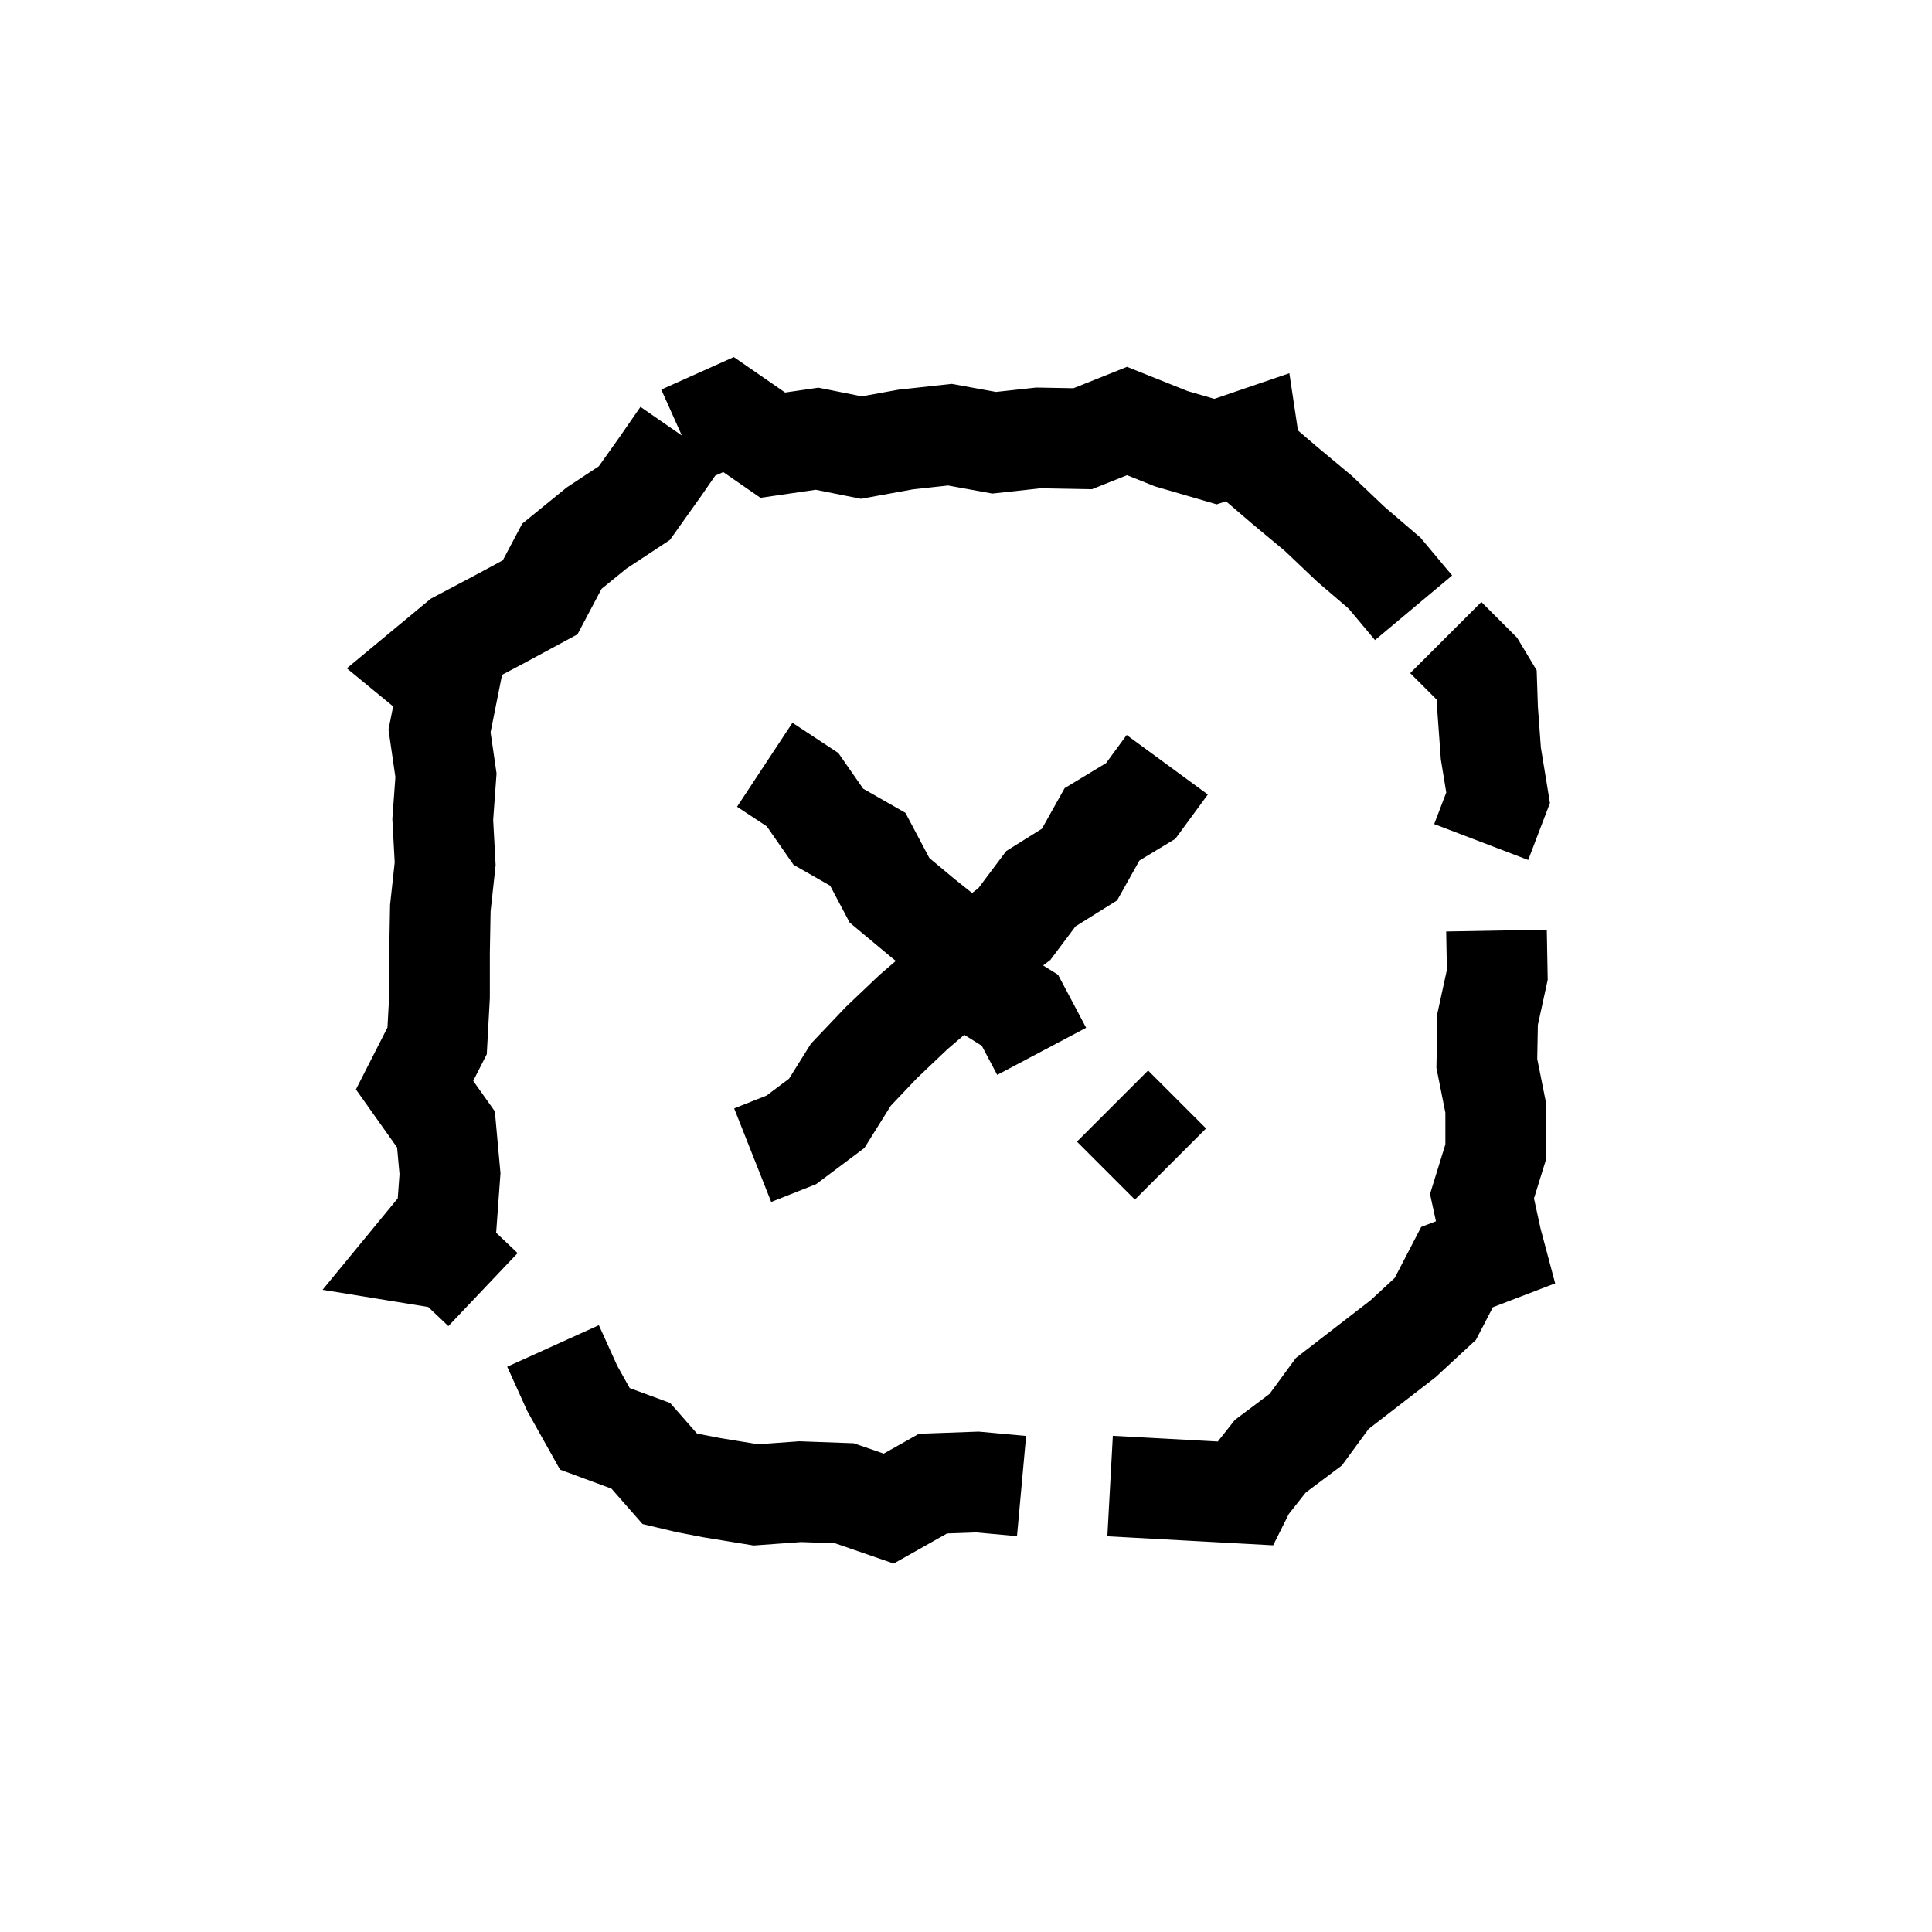
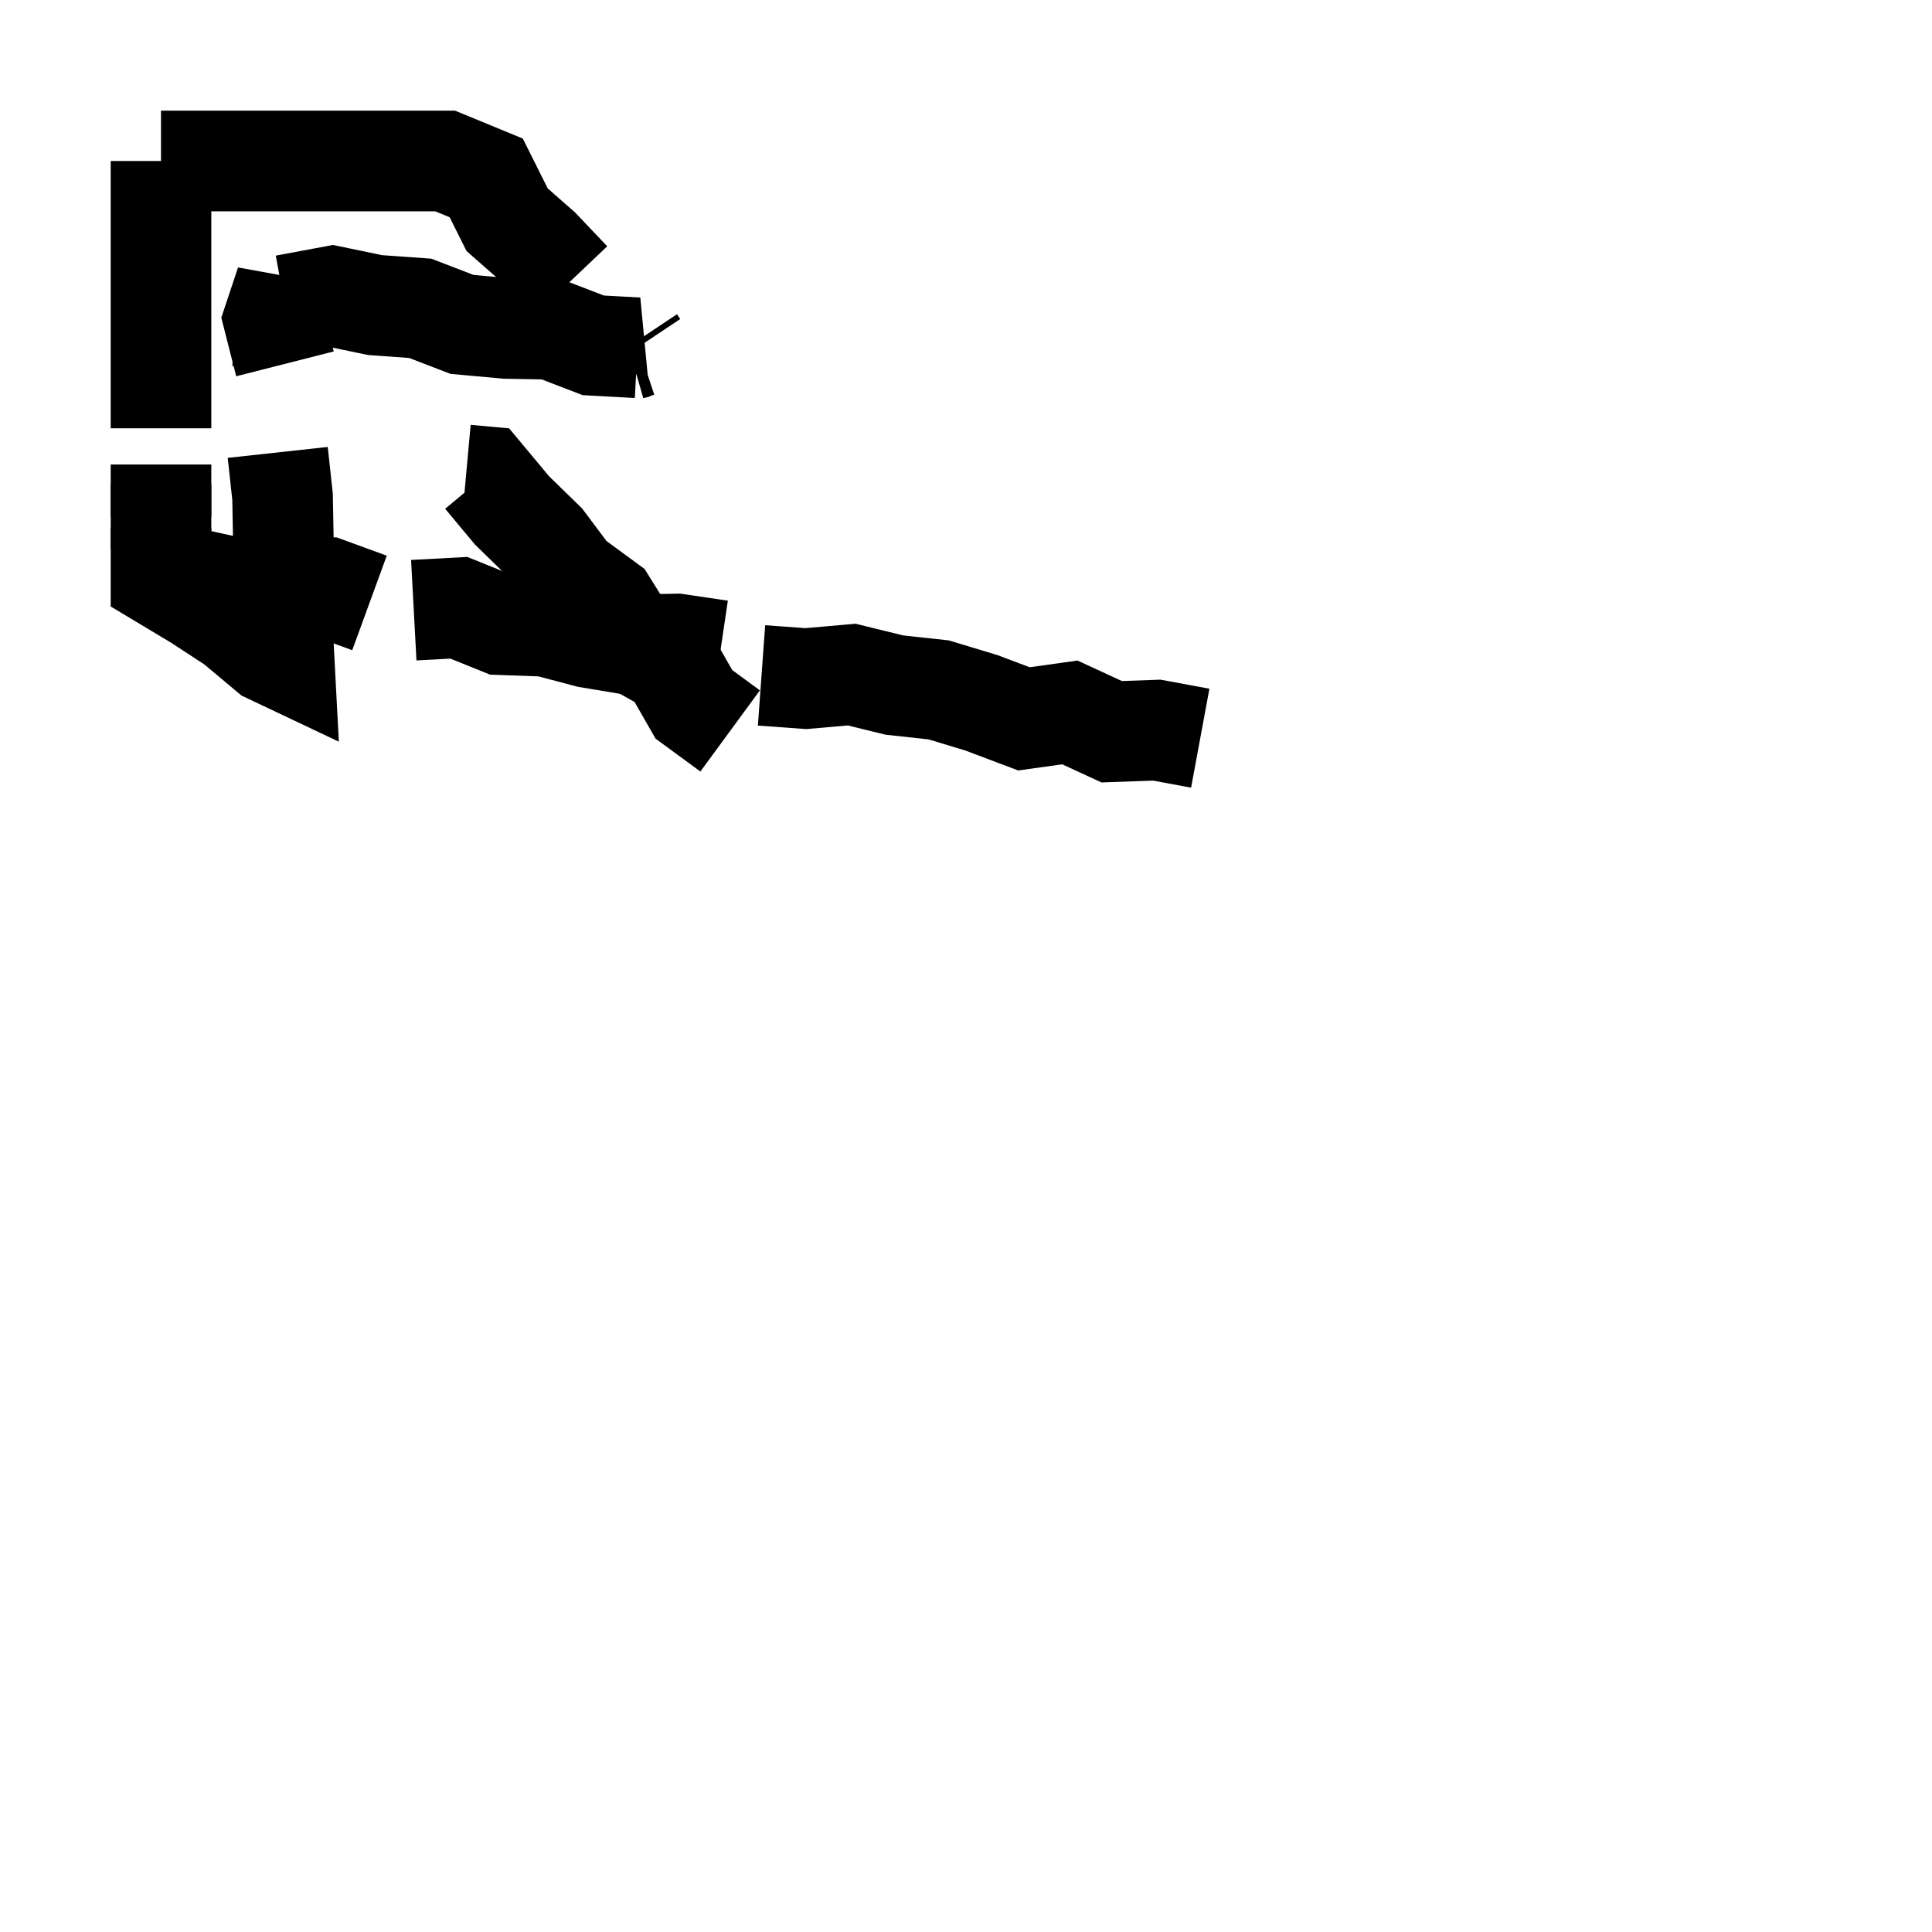
<svg xmlns="http://www.w3.org/2000/svg" viewBox="0 0 24 24" fill="none" stroke="currentColor" stroke-width="1.25" stroke-linecap="butt" stroke-linejoin="miter">
-   <path d="M8.47 5.41L9.05 5.15L9.6 5.53L10.15 5.45L10.7 5.56L11.25 5.46L11.8 5.4L12.35 5.5L12.9 5.44L13.45 5.45L14 5.23L14.55 5.45L15.1 5.61L15.51 5.47L15.54 5.67L15.96 6.03L16.38 6.38L16.78 6.76L17.2 7.12L17.56 7.55M17.96 7.92L18.35 8.31L18.47 8.51L18.48 8.81L18.52 9.36L18.61 9.91L18.4 10.46M18.59 11.56L18.6 12.11L18.48 12.66L18.47 13.21L18.58 13.76L18.58 14.31L18.41 14.86L18.53 15.41L18.57 15.56L18.1 15.74L17.83 16.26L17.43 16.63L16.99 16.97L16.55 17.31L16.22 17.76L15.78 18.09L15.48 18.47L15.44 18.55L14.89 18.52L14.34 18.49L13.79 18.46M12.69 18.46L12.14 18.41L11.59 18.43L11.04 18.74L10.49 18.55L9.94 18.53L9.39 18.57L8.84 18.48L8.53 18.42L8.32 18.37L7.96 17.96L7.39 17.75L7.11 17.25L6.87 16.72M6 16.02L5.61 15.65L5.18 15.58L5.55 15.13L5.59 14.58L5.54 14.03L5.15 13.48L5.43 12.93L5.46 12.38L5.46 11.83L5.47 11.28L5.53 10.73L5.5 10.18L5.54 9.63L5.46 9.08L5.57 8.53L5.29 8.3L5.7 7.96L6.21 7.69L6.71 7.42L6.98 6.91L7.41 6.56L7.88 6.25L8.2 5.8L8.47 5.41" />
-   <path d="M9.5 9.5L9.97 9.81L10.29 10.27L10.78 10.55L11.05 11.06L11.47 11.41L11.91 11.76L12.19 12.25L12.67 12.55L12.94 13.06M13.82 13.74L14.21 14.13L14.54 14.46" />
-   <path d="M14.5 9.5L14.17 9.95L13.69 10.24L13.41 10.74L12.93 11.04L12.6 11.48L12.15 11.82M11.77 12.21L11.35 12.57L10.95 12.95L10.57 13.35L10.27 13.83L9.83 14.16L9.35 14.35" />
+   <path d="M7.93 4.31L7.84 4.34L7.92 4.32L7.37 4.29L6.85 4.09L6.29 4.08L5.74 4.03L5.22 3.83L4.66 3.79L4.13 3.68L3.54 3.79L3.55 3.52L3.4 3.97L3.54 4.52M3.45 5.62L3.51 6.17L3.52 6.72L3.56 7.27L3.51 7.82L3.53 8.2L3.34 8.11L2.91 7.75L2.45 7.45L2 7.18L2 6.95L2 6.48L2 6.34L2 6.02M2 5.32L2 5.01L2 4.79L2 4.49L2 4.04L2 3.83L2 3.59L2 3.4L2 3.57L2 3.55L2 3.48L2 3.41L2 3.49L2 3.41L2 3.47L2 3.56L2 3.52L2 3.28L2 2.84L2 2.37L2 2L2 2L2 2L2 2L2 2L2 2L2 2L2 2M2 2L2 2L2 2L2 2L2 2L2 2L2 2M2 2L2 2L2 2L2 2L2 2L2 2L2 2L2 2L2 2L2 2L2 2L2 2L2 2M2 2L2 2L2 2L2 2L2 2L2 2L2 2L2.28 2L2.67 2L2.99 2L3.42 2L3.7 2L4.18 2L4.52 2L4.85 2L5.26 2L5.53 2L6.04 2.21L6.3 2.73L6.71 3.09L7.09 3.49M7.89 4.25L7.93 4.31" />
+   <path d="M9.07 9.08L8.62 8.75L8.34 8.26L7.84 7.98L7.54 7.5L7.09 7.17L6.76 6.73L6.36 6.34L6.01 5.92L5.79 5.9" />
+   <path d="M14.91 9.17L14.37 9.07L13.81 9.09L13.29 8.85L12.72 8.93L12.19 8.73L11.66 8.57L11.11 8.51L10.58 8.38L10.01 8.43L9.46 8.39M8.95 8.08L8.41 8L7.85 8.01L7.31 7.92L6.78 7.78L6.22 7.76L5.7 7.55L5.14 7.58M4.59 7.49L4.07 7.3L3.51 7.3L2.95 7.31L2.41 7.19L2 7.12M2 6.82L2 6.81L2 6.61L2 6.59L2 6.61L2 6.56M2 6.42L2 6.24L2 6.22L2 6.15L2 5.95L2 5.84L2 5.96L2 5.77" />
</svg>
